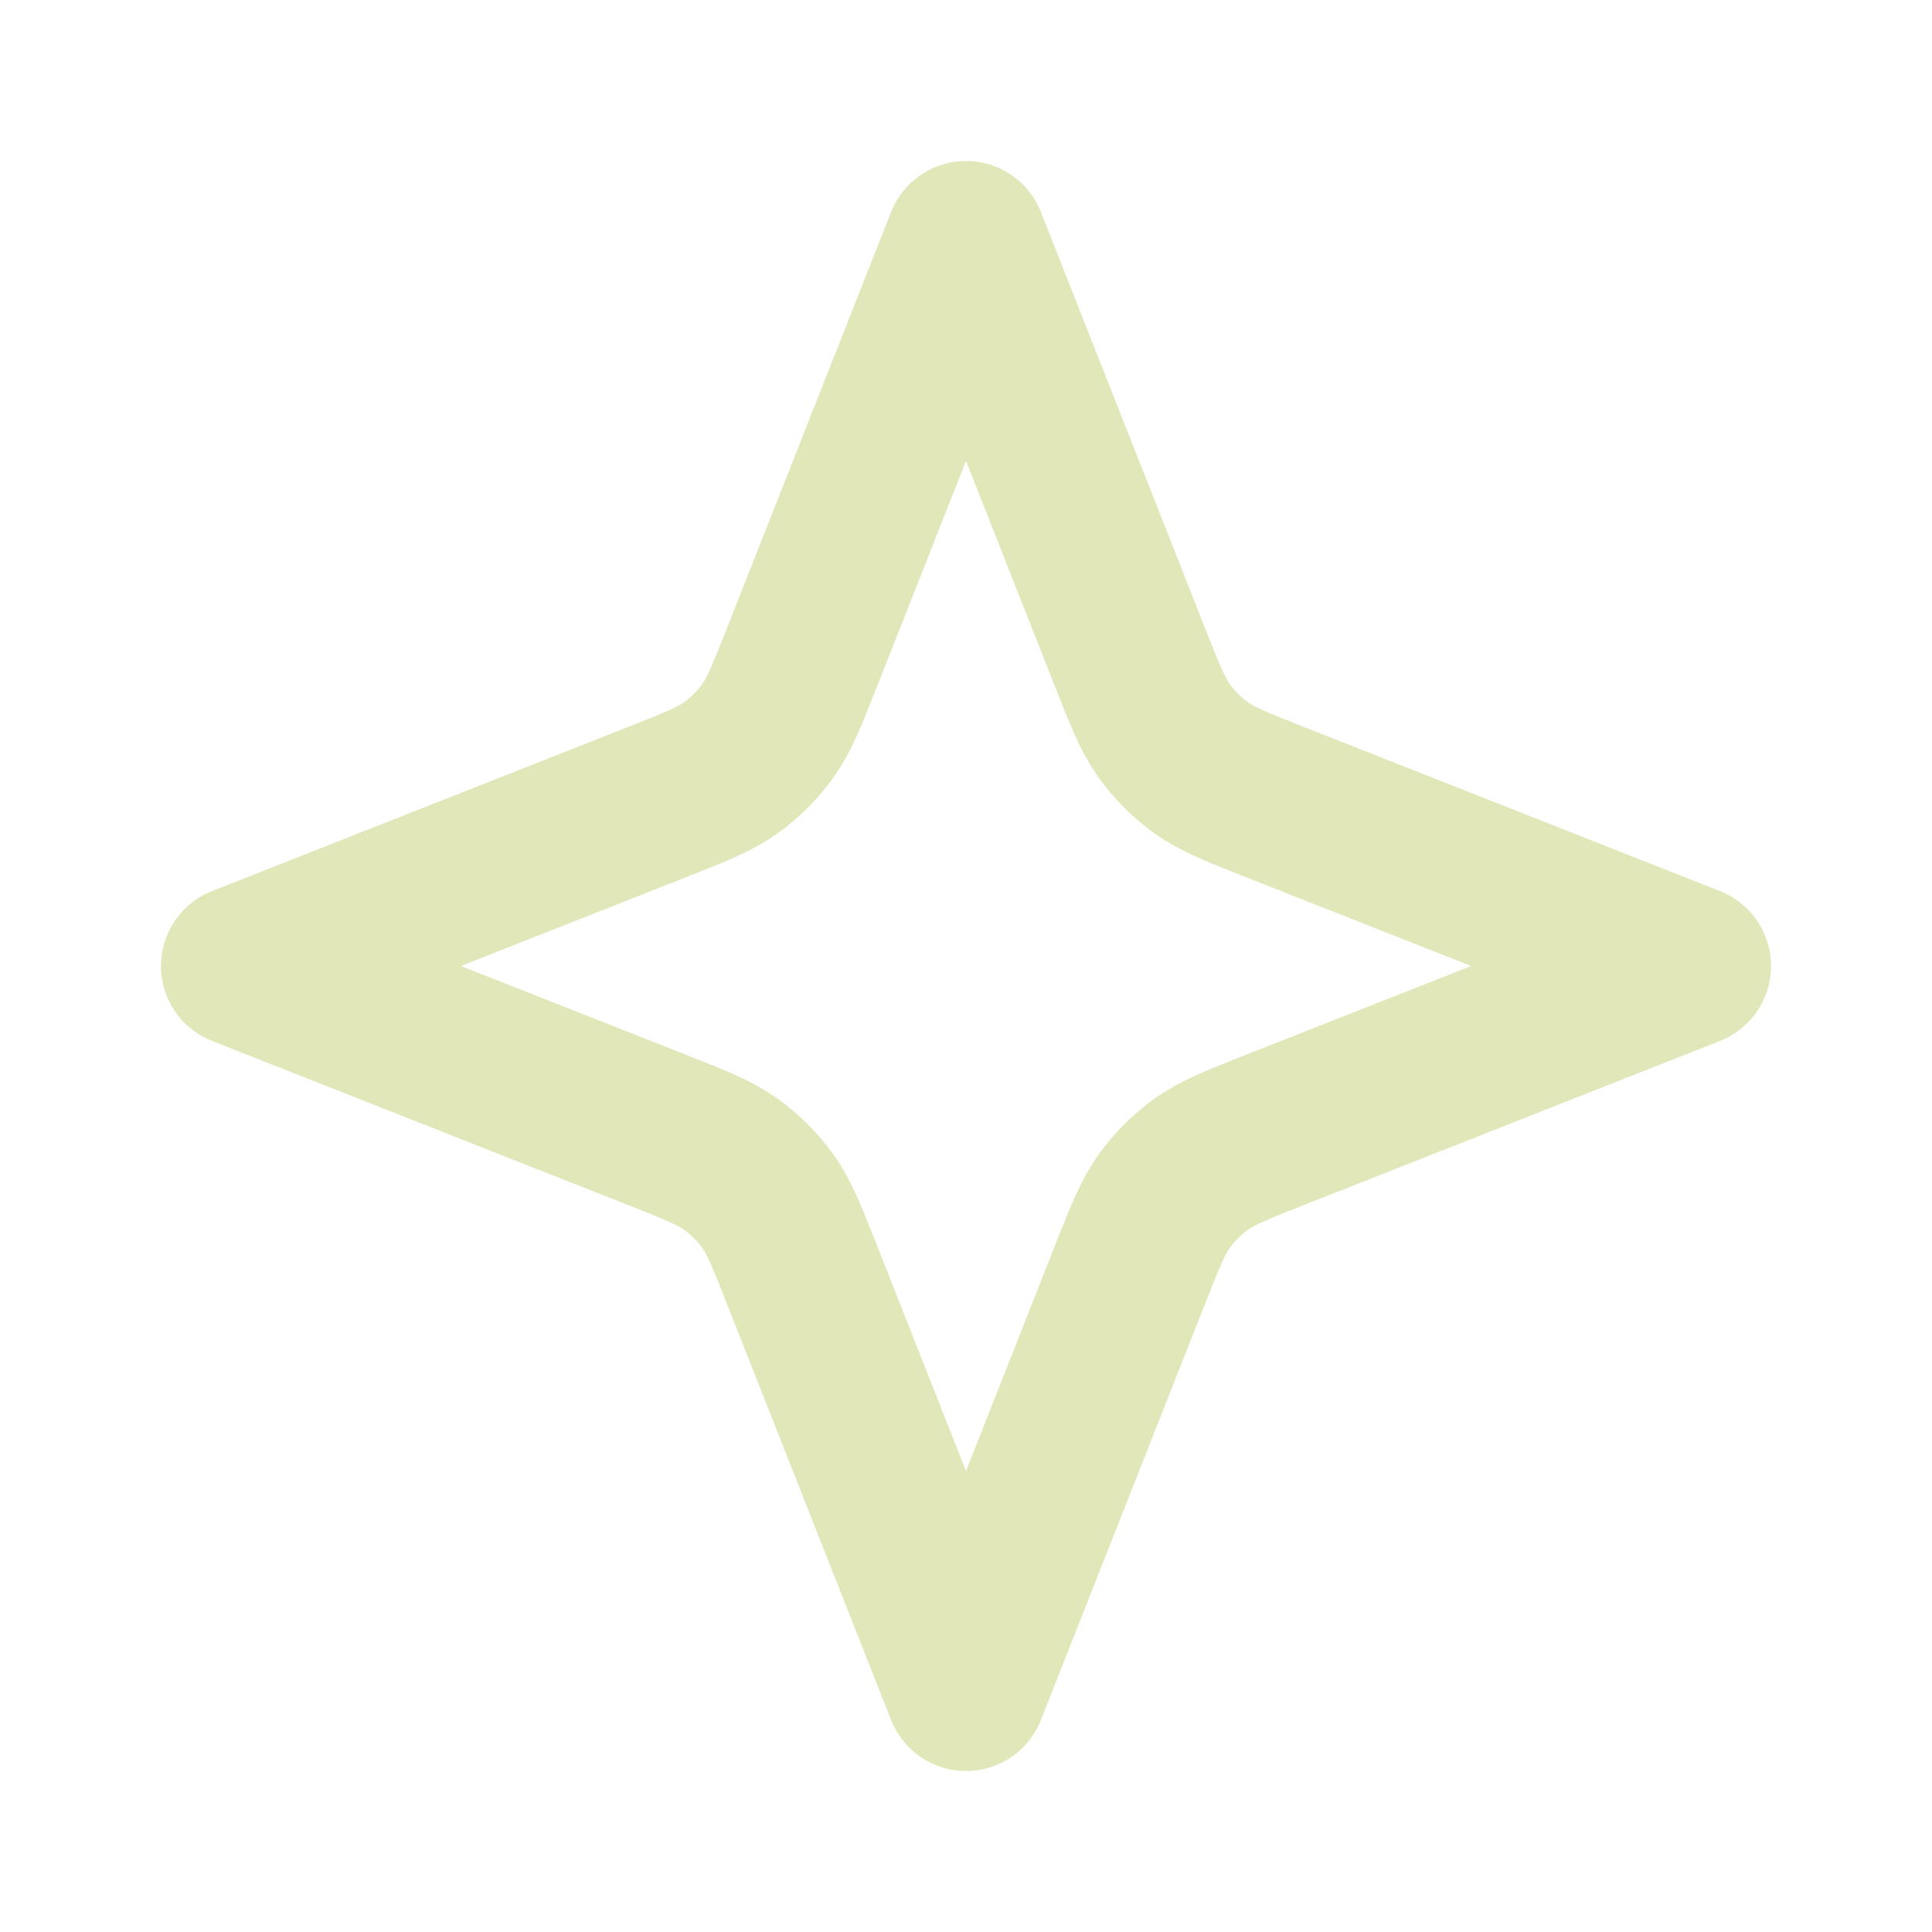
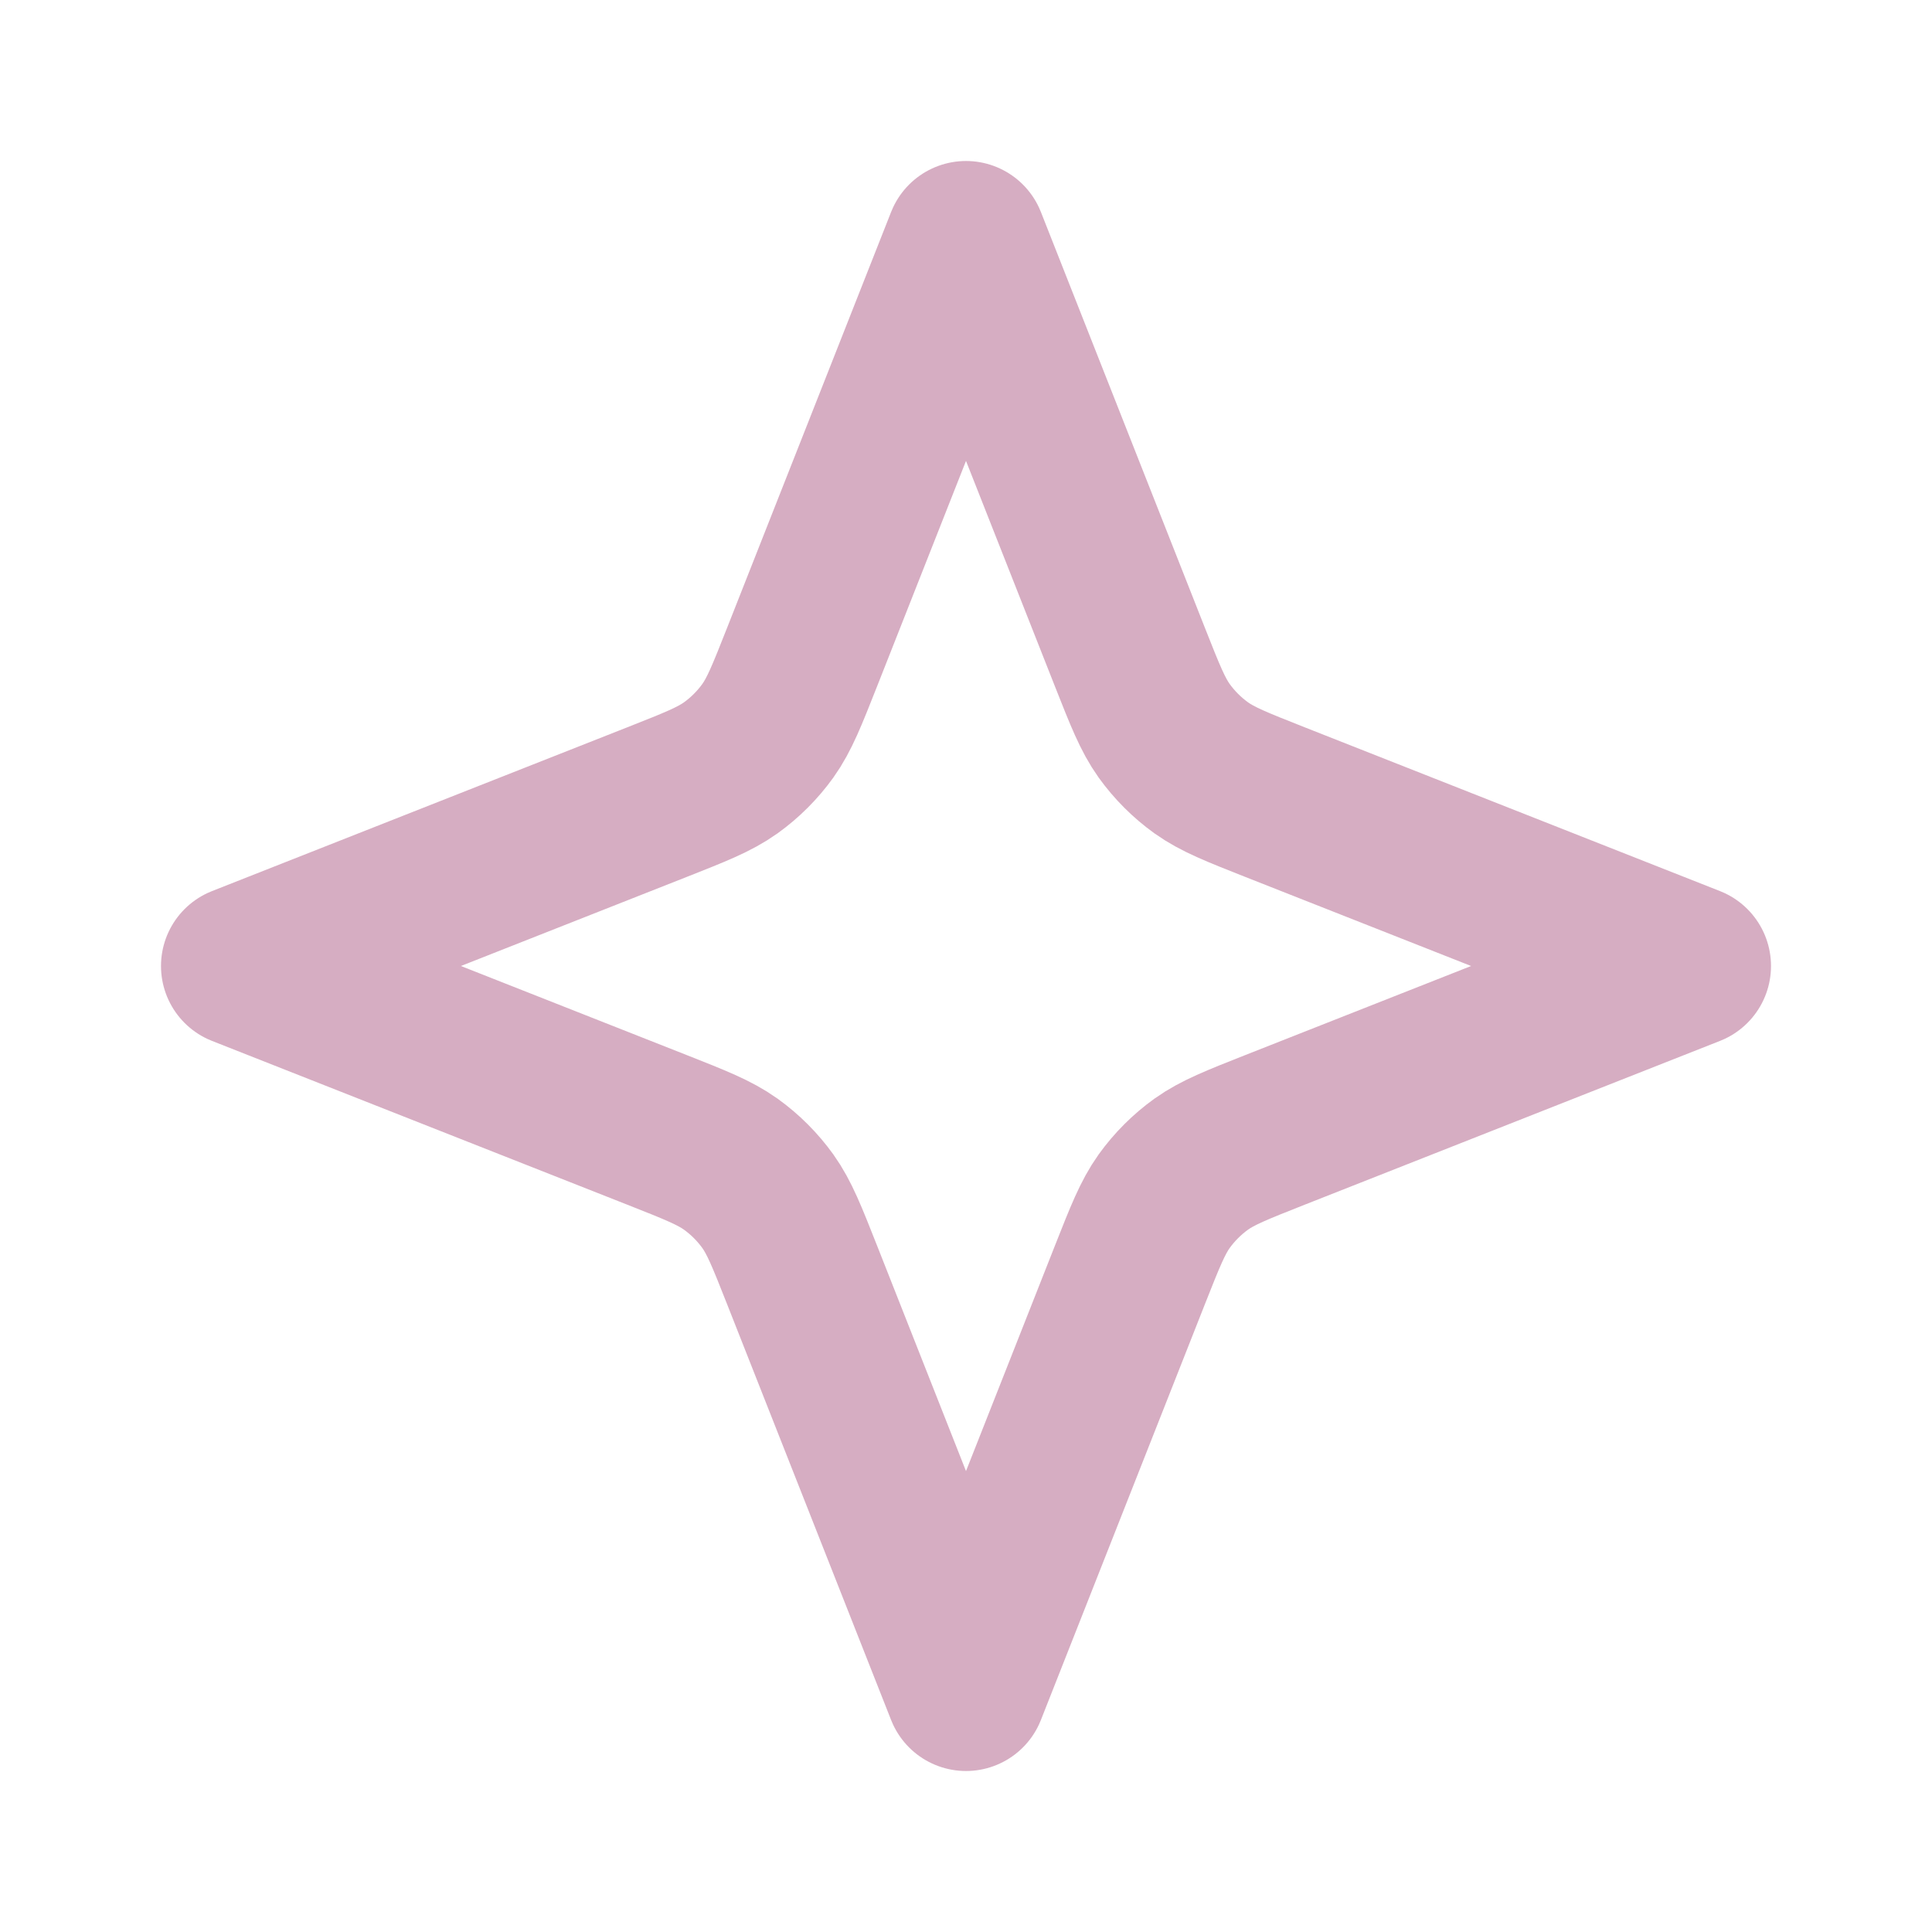
<svg xmlns="http://www.w3.org/2000/svg" width="800px" height="800px" viewBox="0 0 24 24" fill="none">
  <g id="SVGRepo_bgCarrier" stroke-width="0" />
  <g id="SVGRepo_tracerCarrier" stroke-linecap="round" stroke-linejoin="round" />
  <g id="SVGRepo_iconCarrier">
-     <path d="M12 3L14.036 8.162C14.224 8.638 14.318 8.876 14.461 9.077C14.589 9.255 14.745 9.411 14.923 9.539C15.124 9.682 15.362 9.776 15.838 9.964L21 12L15.838 14.036C15.362 14.224 15.124 14.318 14.923 14.461C14.745 14.589 14.589 14.745 14.461 14.923C14.318 15.124 14.224 15.362 14.036 15.838L12 21L9.964 15.838C9.776 15.362 9.682 15.124 9.539 14.923C9.411 14.745 9.255 14.589 9.077 14.461C8.876 14.318 8.638 14.224 8.162 14.036L3 12L8.162 9.964C8.638 9.776 8.876 9.682 9.077 9.539C9.255 9.411 9.411 9.255 9.539 9.077C9.682 8.876 9.776 8.638 9.964 8.162L12 3Z" stroke="#E1E7B8" stroke-width="2" stroke-linecap="round" stroke-linejoin="round" />
+     <path d="M12 3L14.036 8.162C14.224 8.638 14.318 8.876 14.461 9.077C14.589 9.255 14.745 9.411 14.923 9.539C15.124 9.682 15.362 9.776 15.838 9.964L21 12L15.838 14.036C15.362 14.224 15.124 14.318 14.923 14.461C14.745 14.589 14.589 14.745 14.461 14.923C14.318 15.124 14.224 15.362 14.036 15.838L12 21L9.964 15.838C9.776 15.362 9.682 15.124 9.539 14.923C9.411 14.745 9.255 14.589 9.077 14.461C8.876 14.318 8.638 14.224 8.162 14.036L3 12L8.162 9.964C8.638 9.776 8.876 9.682 9.077 9.539C9.255 9.411 9.411 9.255 9.539 9.077C9.682 8.876 9.776 8.638 9.964 8.162L12 3Z" stroke="#D6ADC2" stroke-width="2" stroke-linecap="round" stroke-linejoin="round" />
  </g>
</svg>
